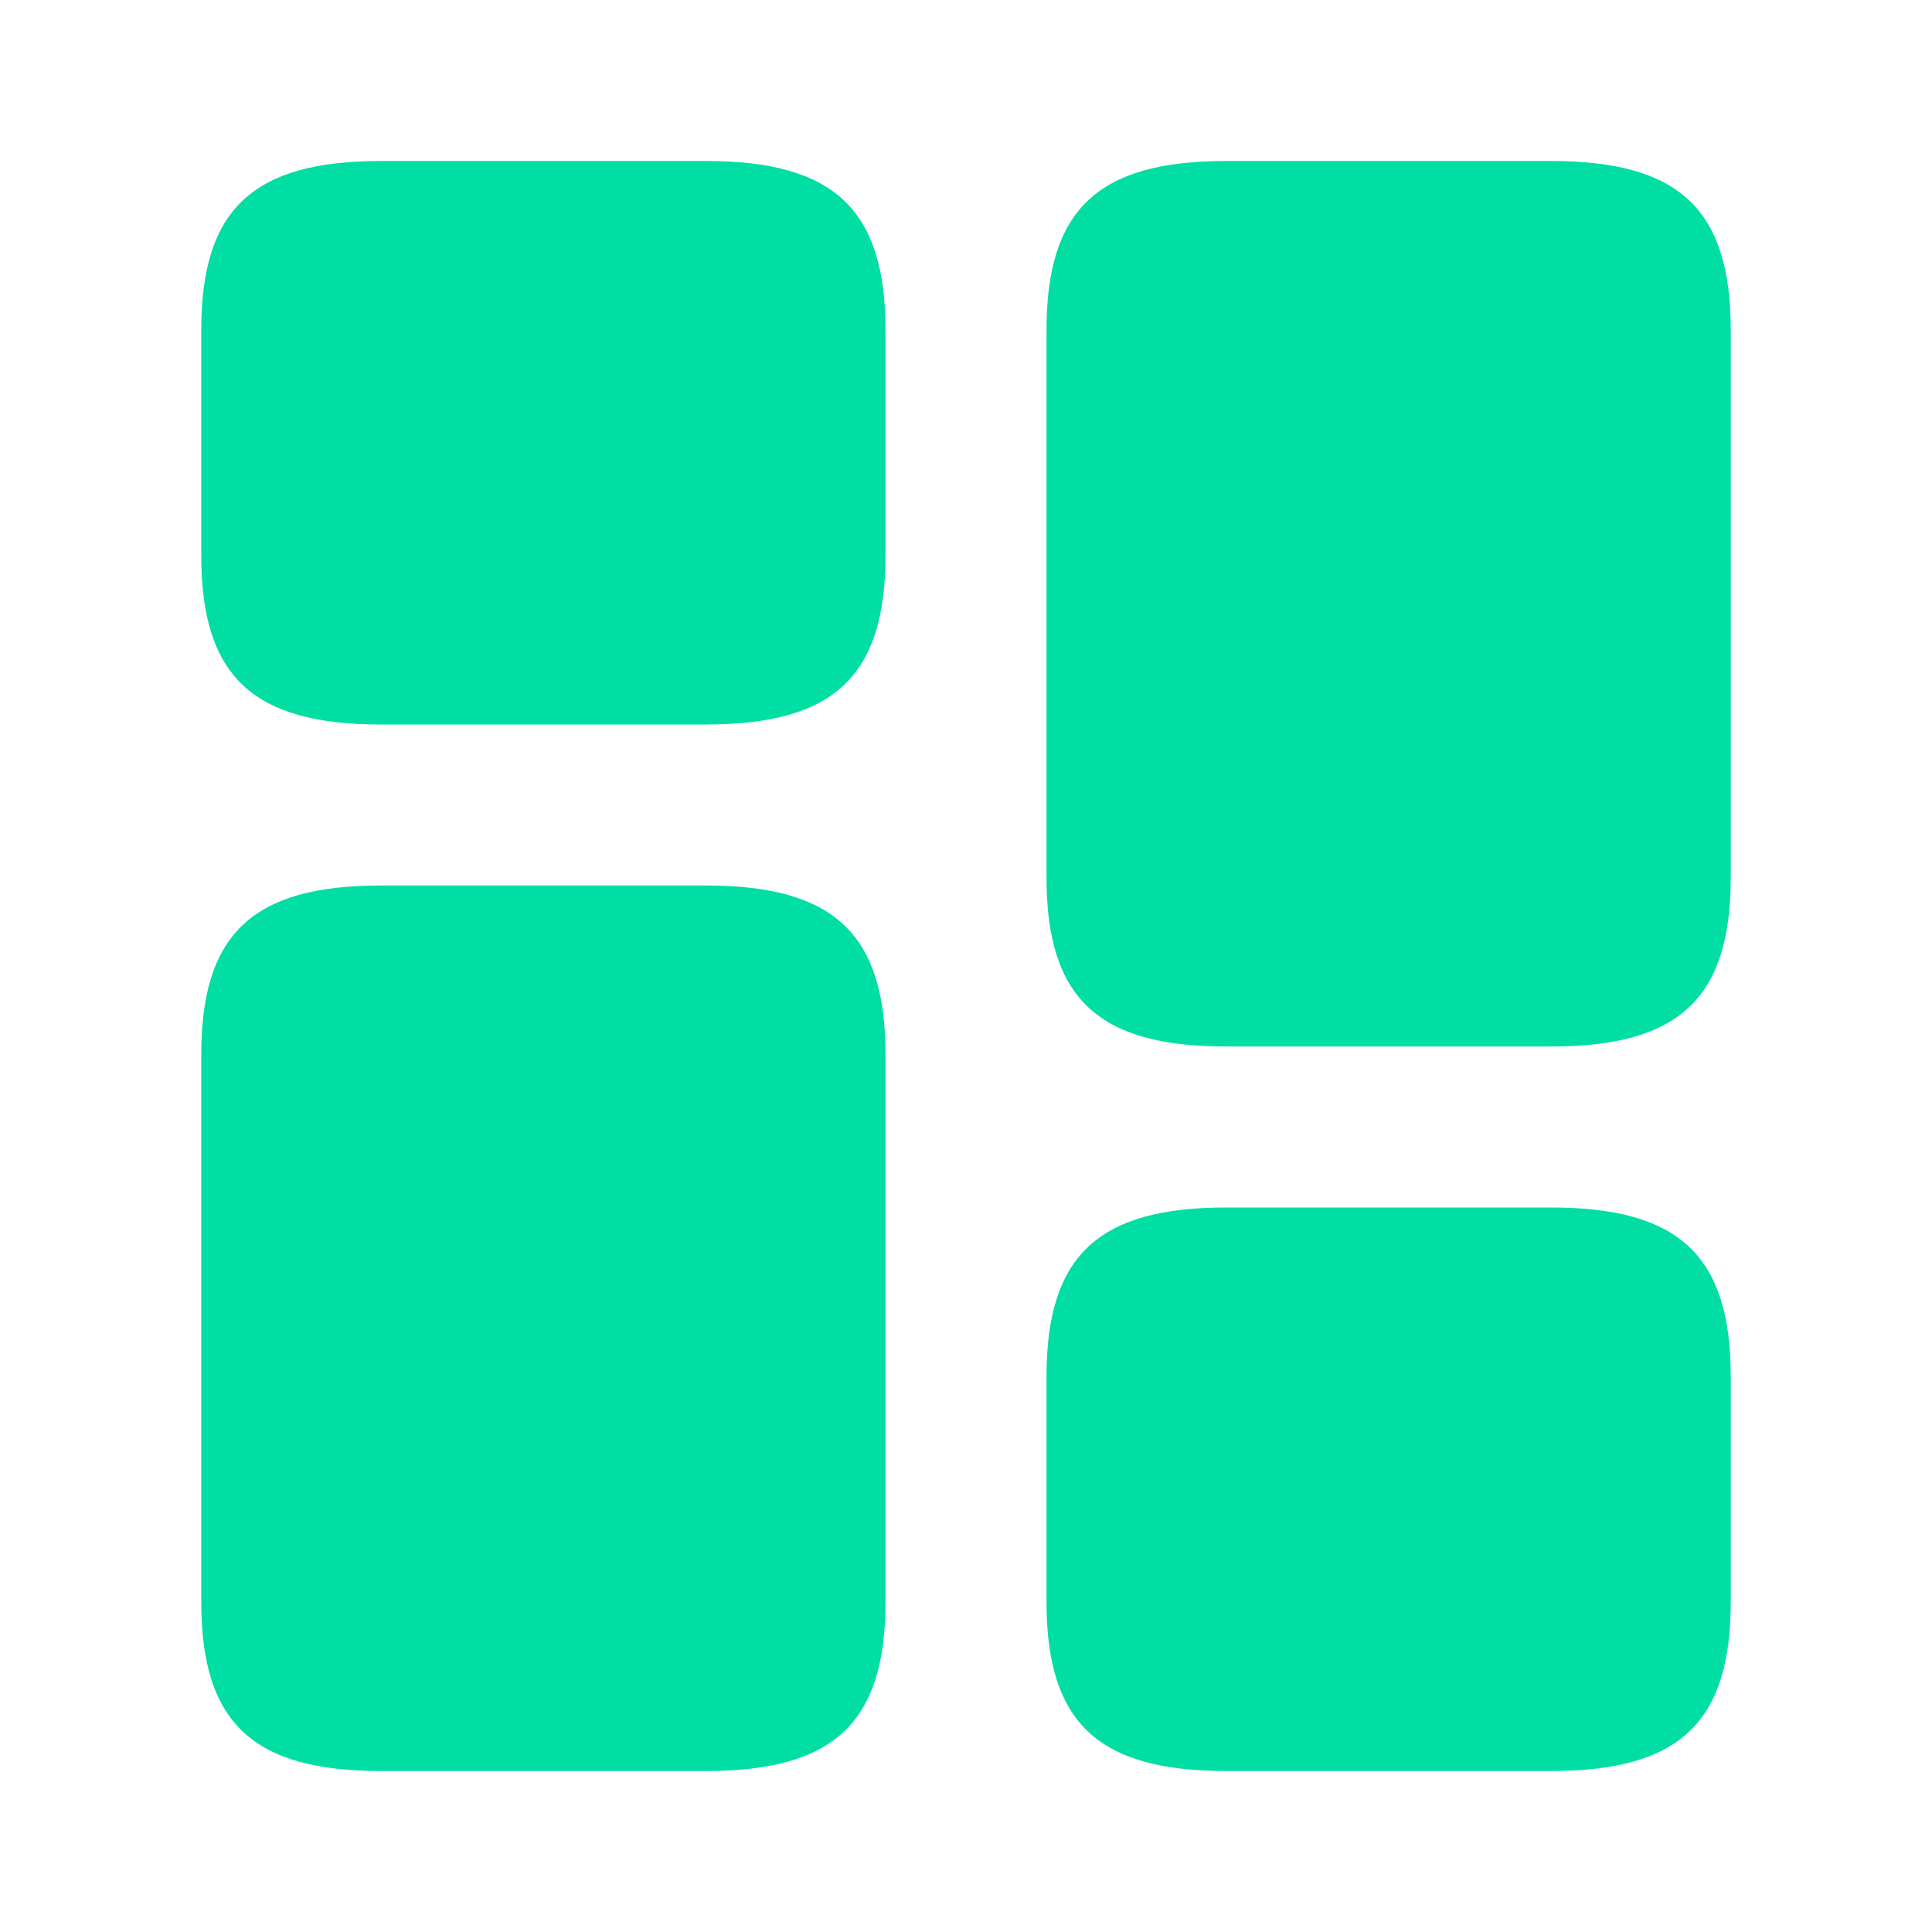
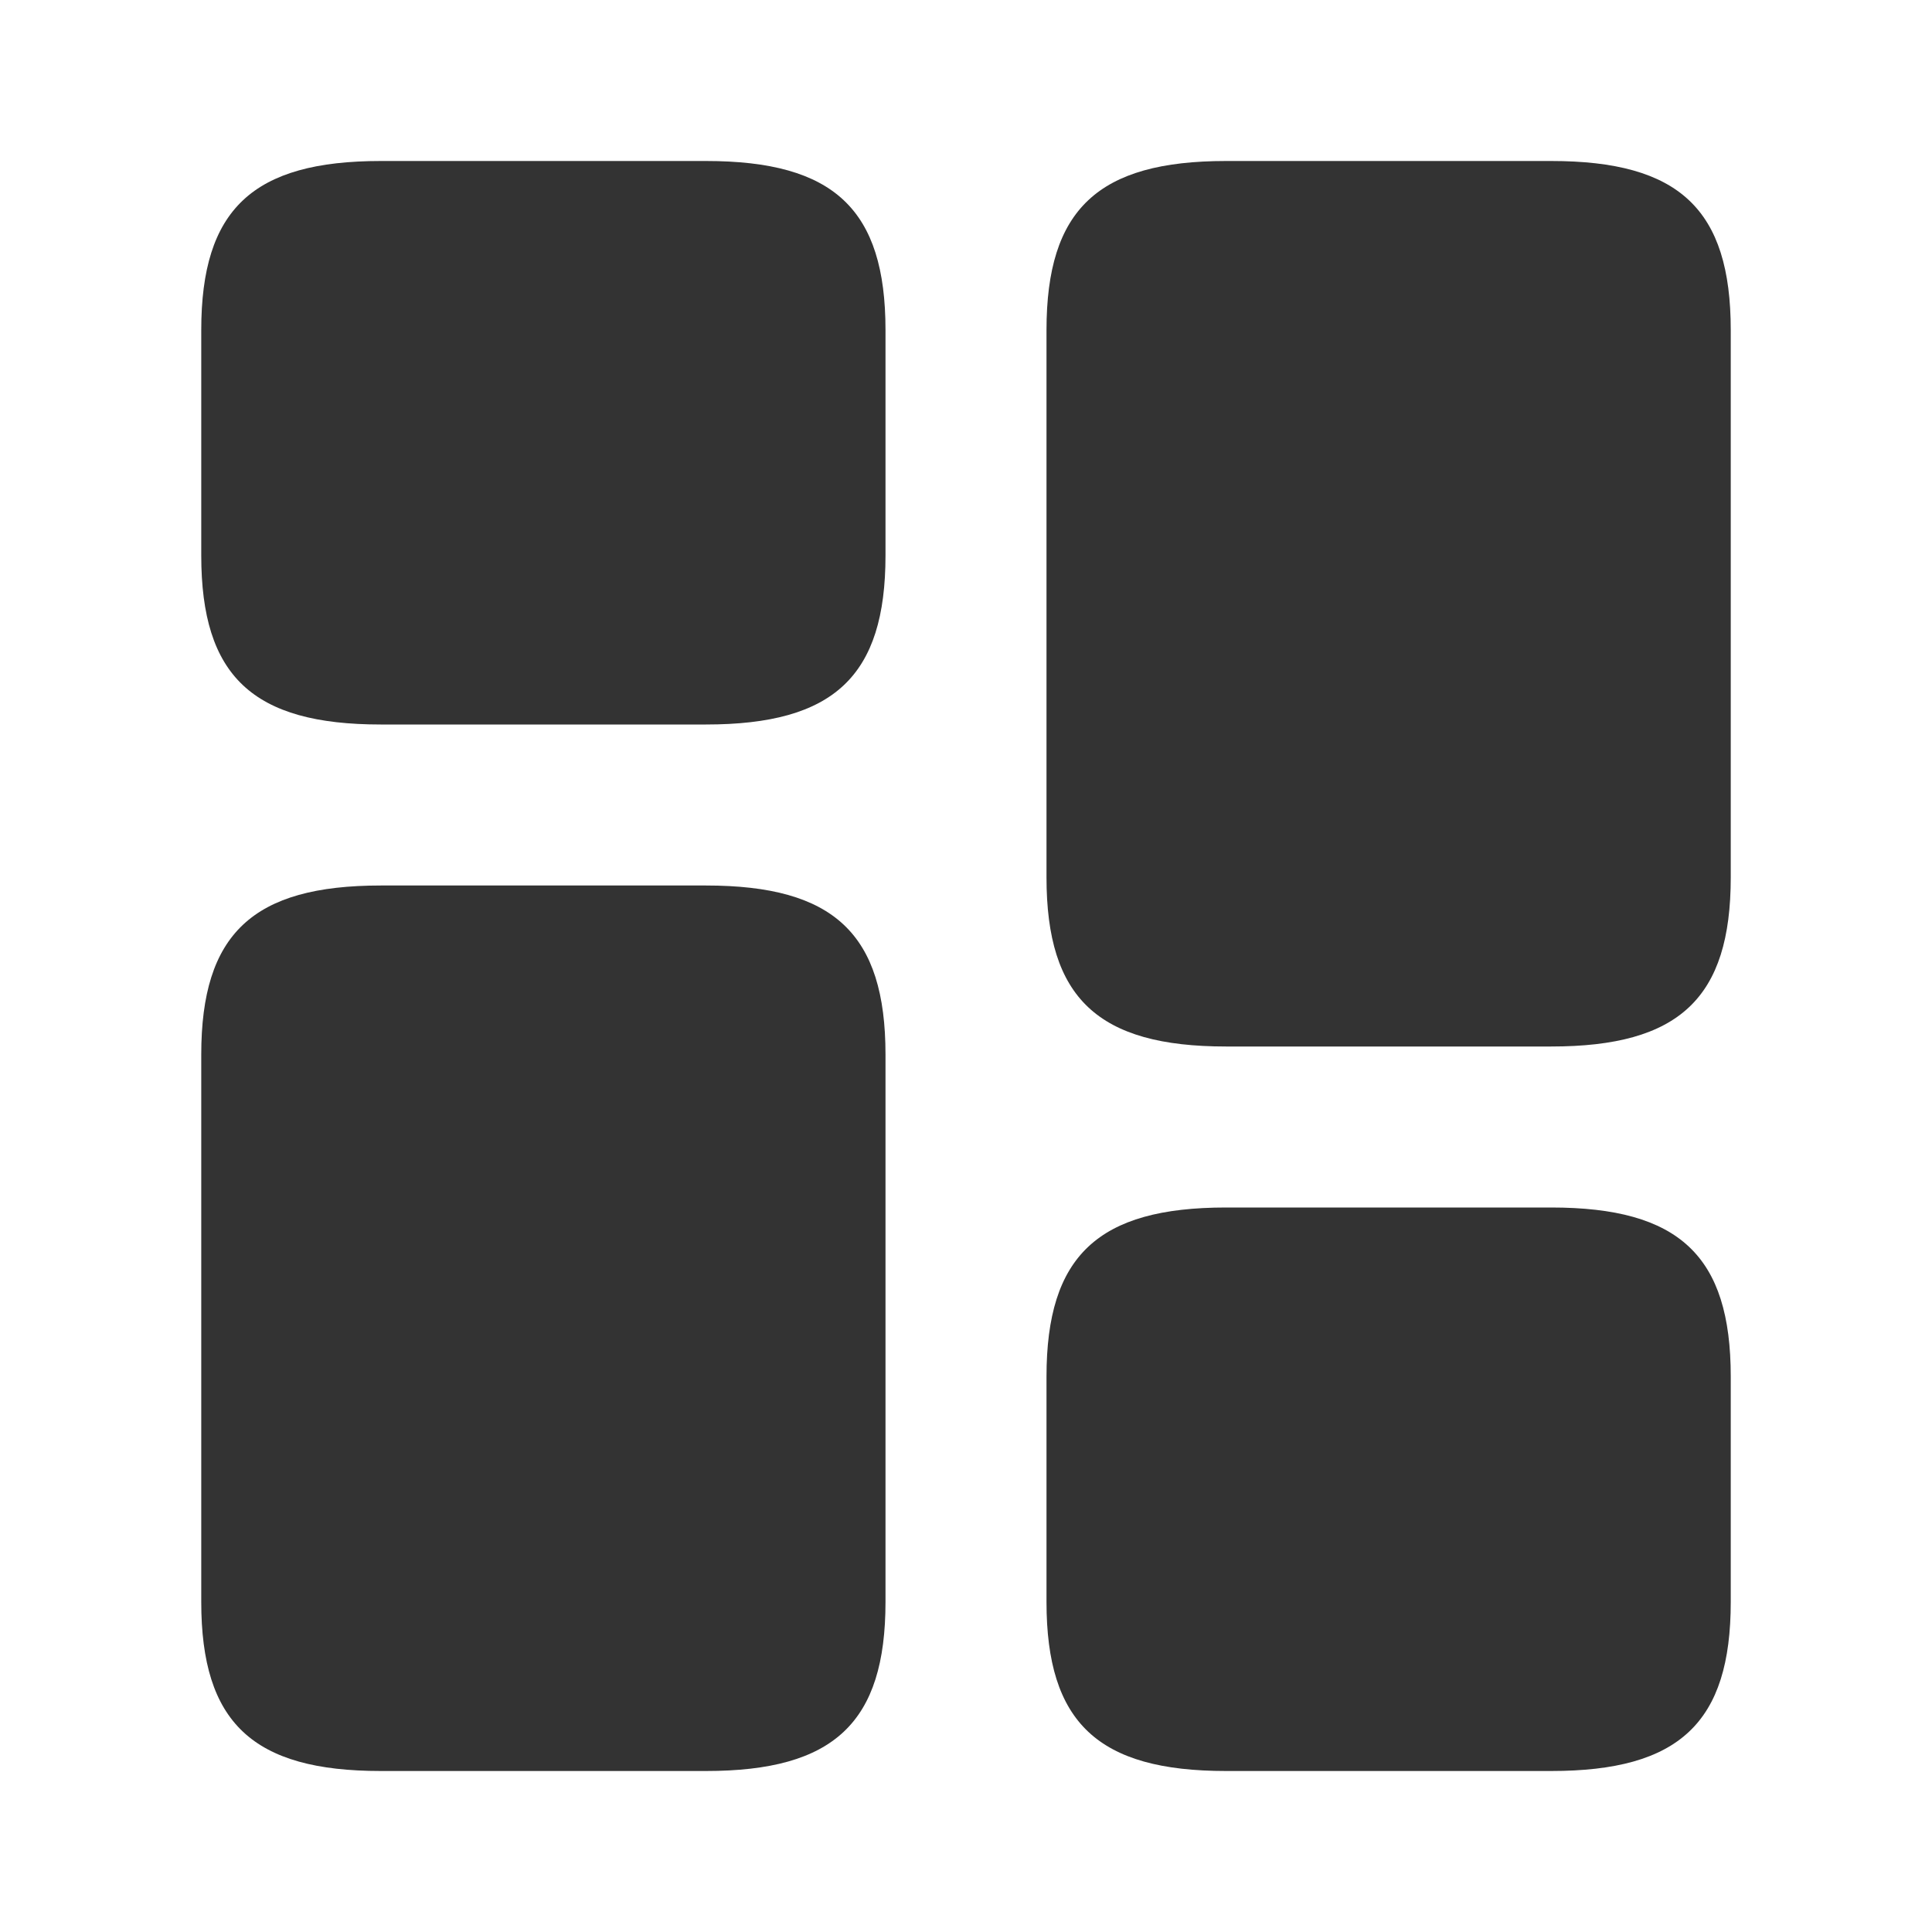
<svg xmlns="http://www.w3.org/2000/svg" width="24" height="24" viewBox="0 0 24 24" fill="none">
-   <path d="M21.5 10.9V4.1C21.5 2.6 20.86 2 19.27 2L15.23 2C13.64 2 13 2.6 13 4.1L13 10.9C13 12.4 13.64 13 15.23 13L19.27 13C20.86 13 21.5 12.4 21.5 10.9Z" fill="#00DEA3" />
-   <path d="M11 13.1L11 19.9C11 21.4 10.36 22 8.77 22H4.73C3.14 22 2.5 21.4 2.5 19.9L2.5 13.1C2.5 11.6 3.14 11 4.73 11L8.77 11C10.36 11 11 11.6 11 13.1Z" fill="#00DEA3" />
-   <path d="M21.5 19.9V17.1C21.5 15.6 20.86 15 19.27 15L15.23 15C13.64 15 13 15.6 13 17.1V19.9C13 21.4 13.64 22 15.23 22H19.27C20.86 22 21.5 21.4 21.5 19.9Z" fill="#00DEA3" />
-   <path d="M11 6.9V4.1C11 2.6 10.36 2 8.77 2L4.73 2C3.14 2 2.5 2.6 2.5 4.1L2.5 6.9C2.5 8.4 3.14 9 4.73 9H8.77C10.36 9 11 8.4 11 6.9Z" fill="#00DEA3" />
+   <path d="M21.5 10.9V4.1C21.5 2.6 20.86 2 19.27 2L15.23 2C13.64 2 13 2.6 13 4.1L13 10.9C13 12.4 13.64 13 15.23 13L19.27 13C20.86 13 21.5 12.4 21.5 10.9Z" fill="#333333" />
+   <path d="M11 13.1L11 19.9C11 21.4 10.36 22 8.77 22H4.73C3.14 22 2.5 21.4 2.5 19.9L2.5 13.1C2.5 11.6 3.14 11 4.73 11L8.77 11C10.36 11 11 11.6 11 13.1Z" fill="#333333" />
+   <path d="M21.5 19.9V17.1C21.5 15.6 20.86 15 19.27 15L15.23 15C13.64 15 13 15.6 13 17.1V19.9C13 21.4 13.64 22 15.23 22H19.27C20.86 22 21.5 21.4 21.5 19.9Z" fill="#333333" />
+   <path d="M11 6.9V4.1C11 2.6 10.36 2 8.77 2L4.73 2C3.14 2 2.5 2.6 2.5 4.1L2.5 6.9C2.5 8.4 3.14 9 4.73 9H8.77C10.36 9 11 8.4 11 6.9Z" fill="#333333" />
</svg>
